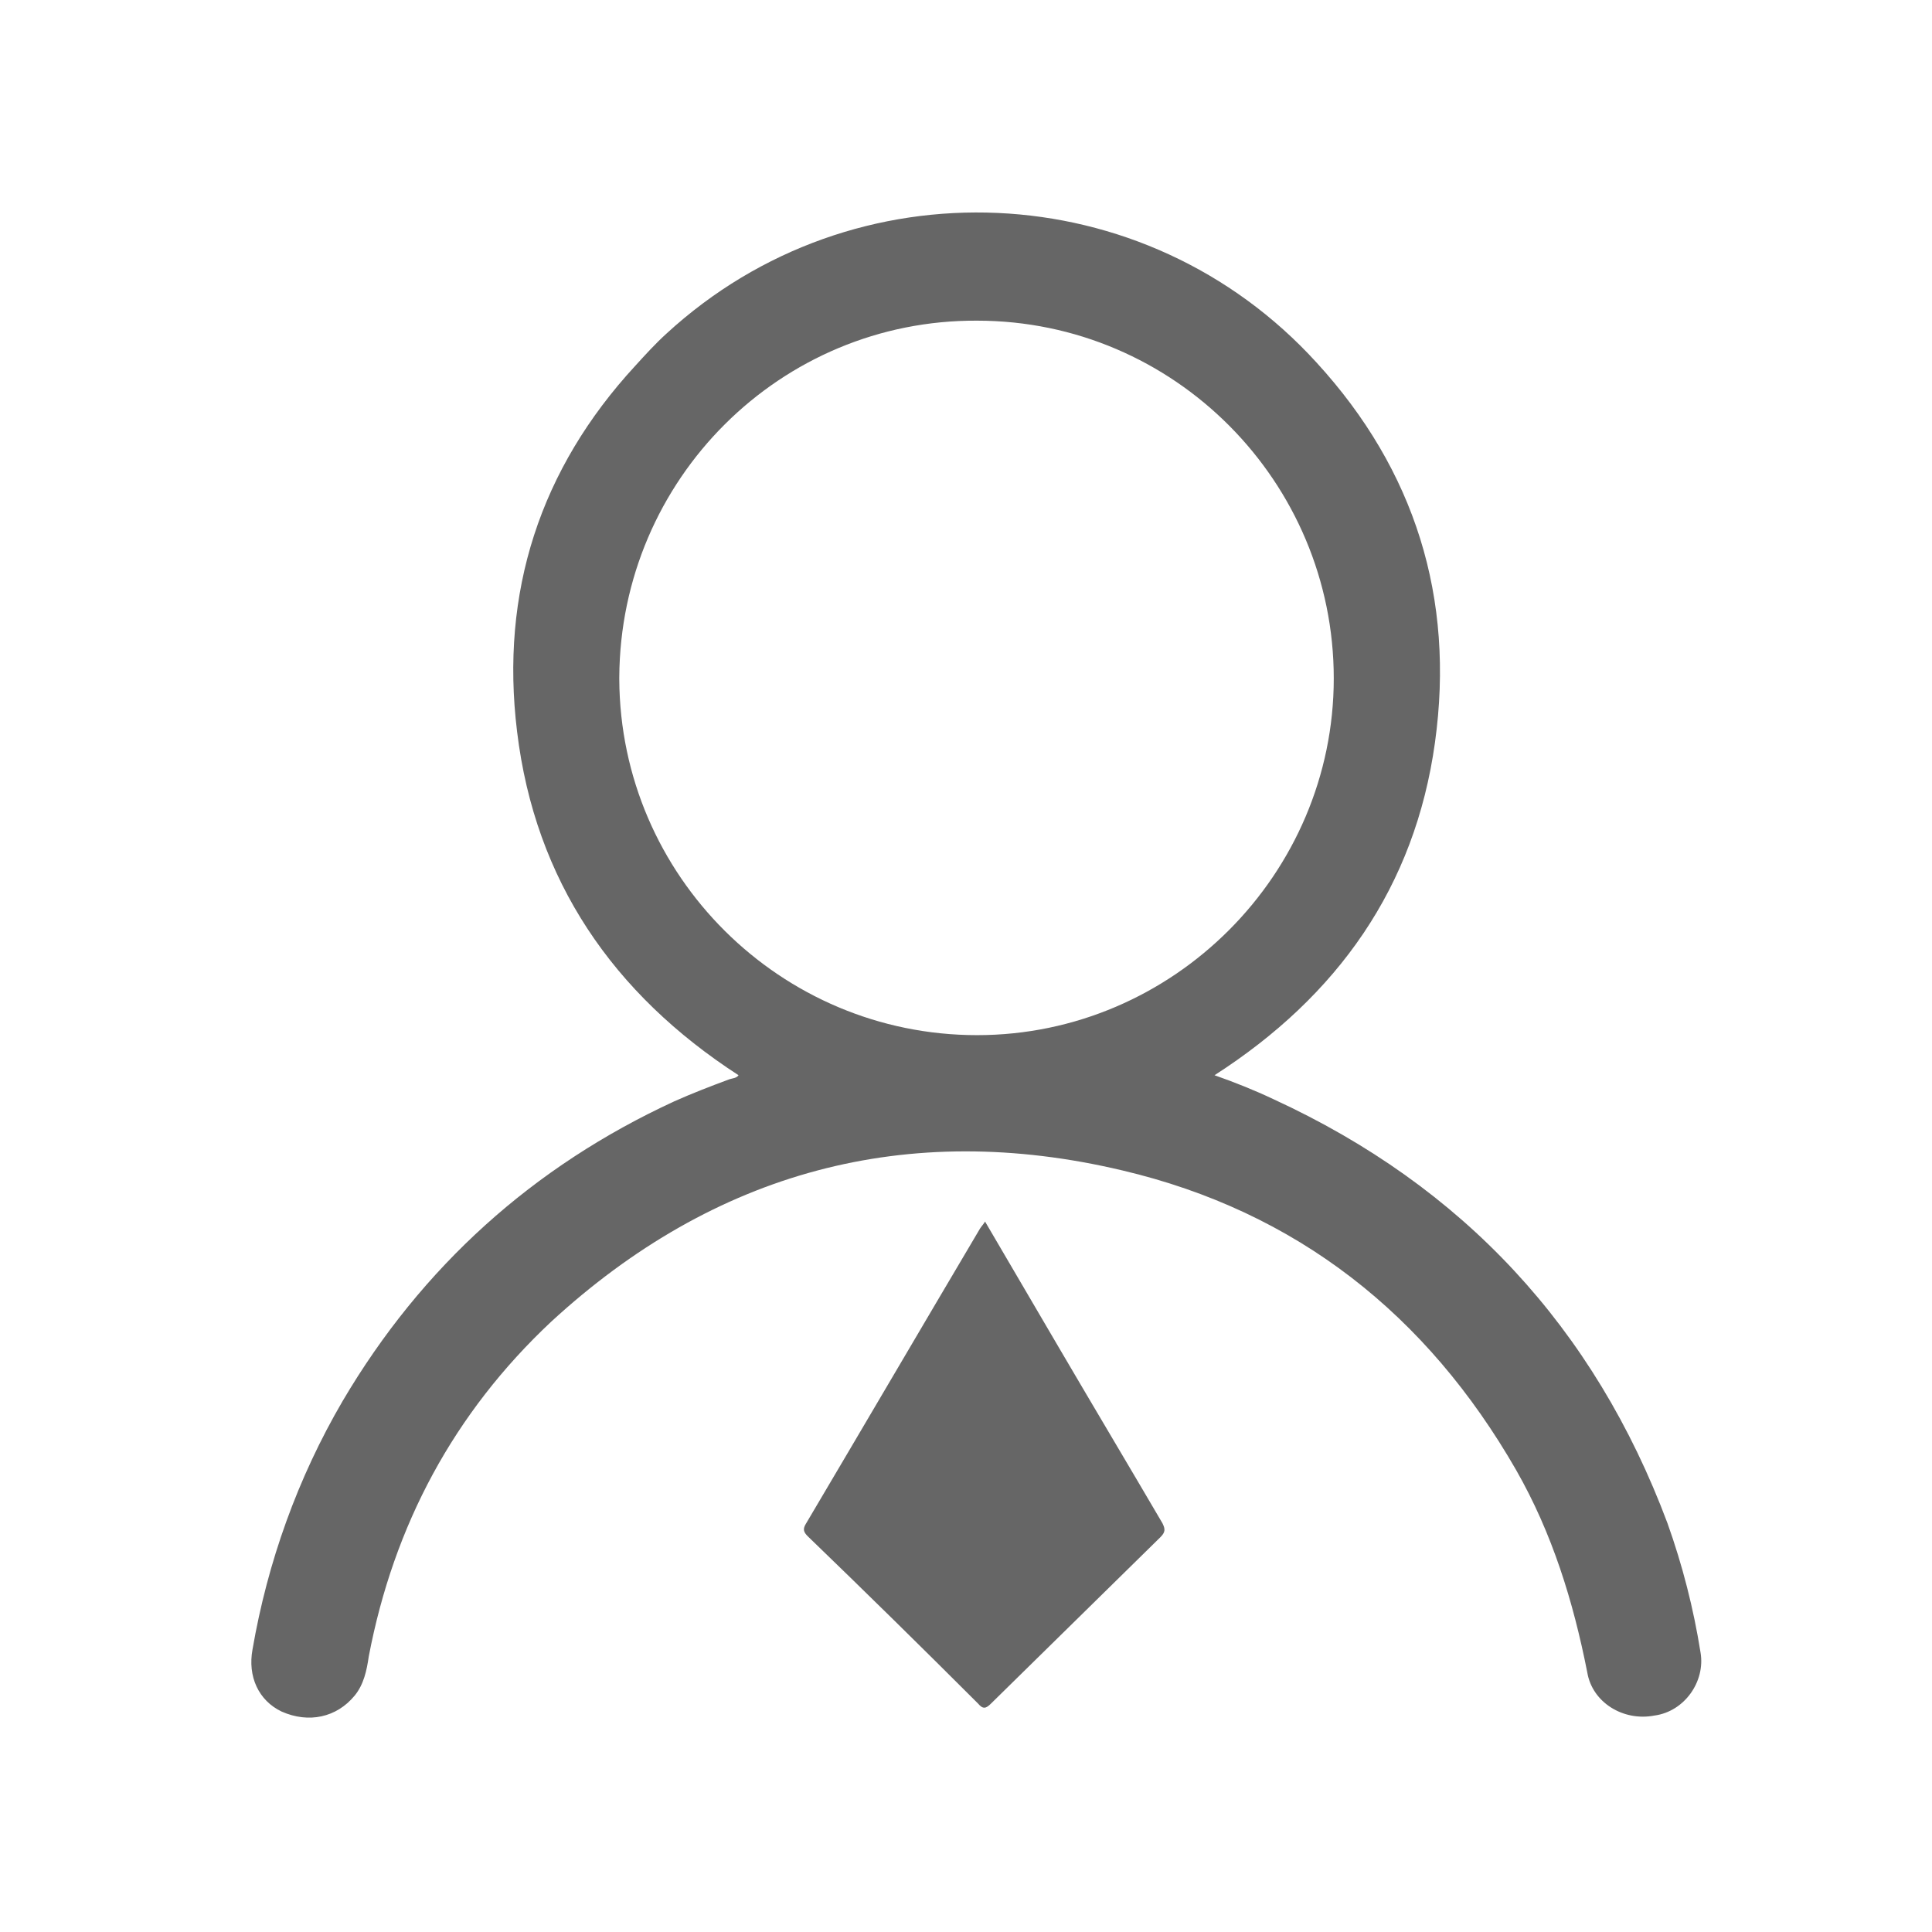
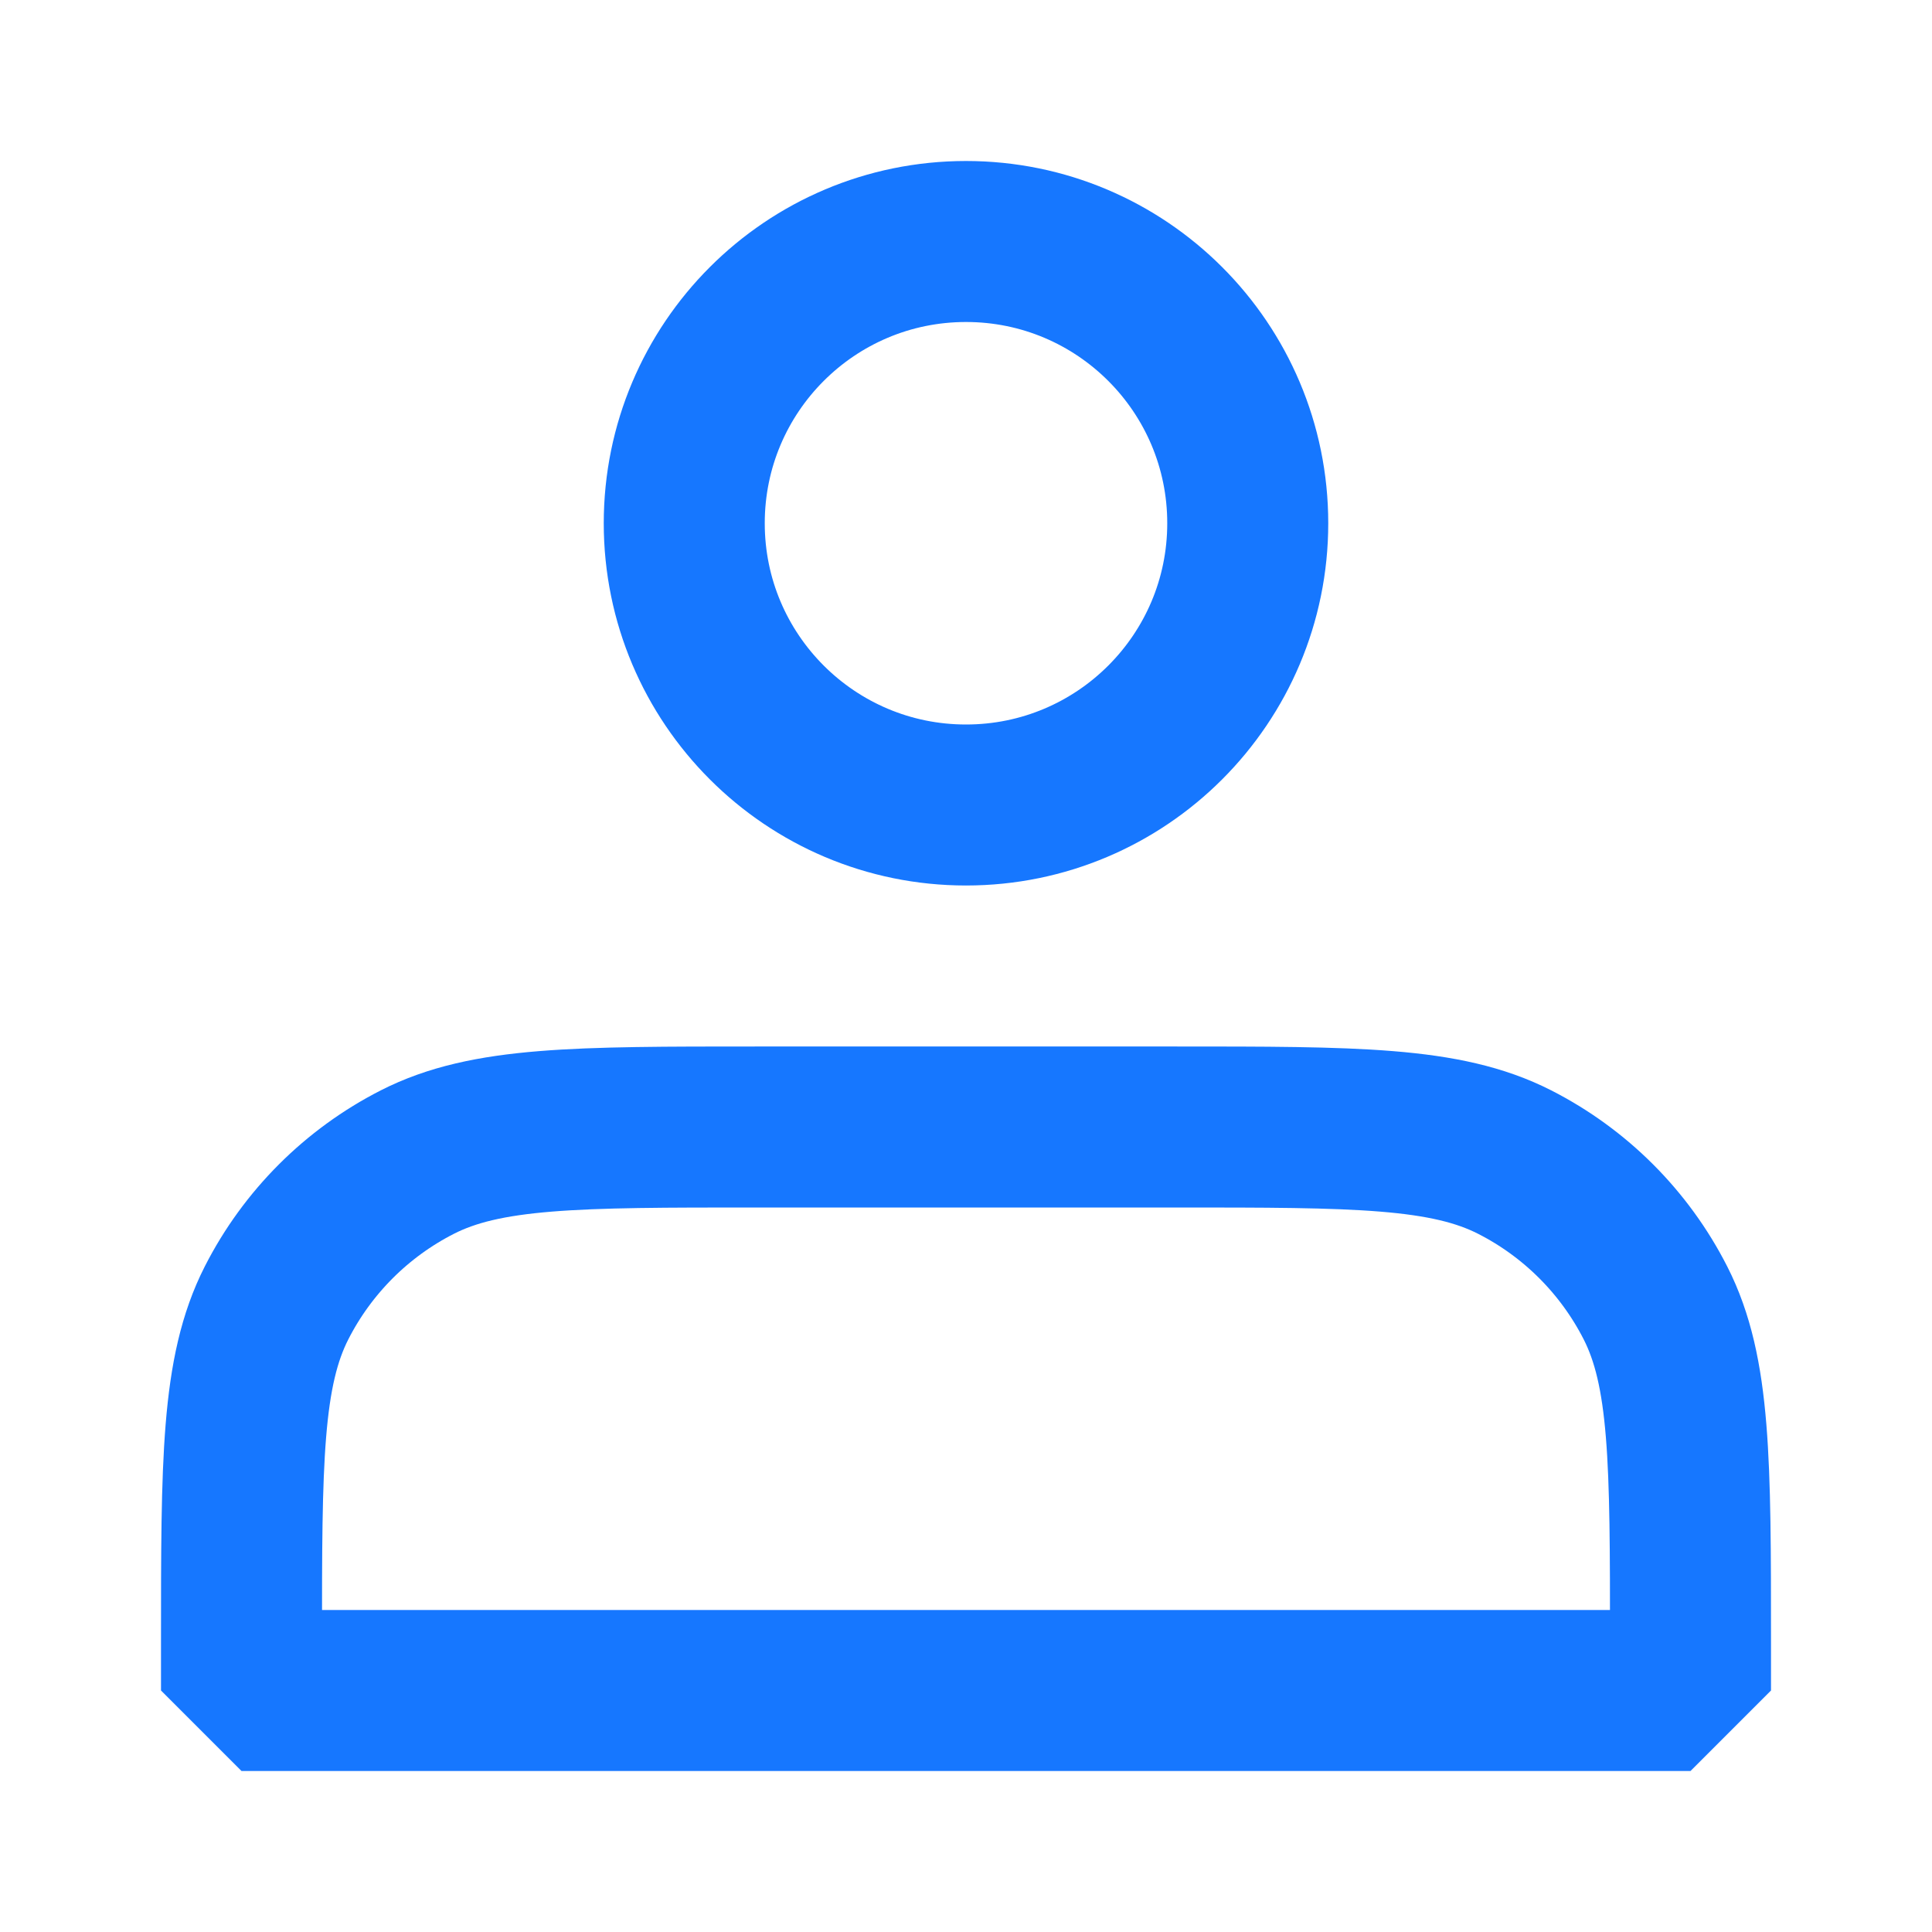
- <svg xmlns="http://www.w3.org/2000/svg" t="1736038860898" class="icon" viewBox="0 0 1024 1024" version="1.1" p-id="19762" width="200" height="200">
-   <path d="M522.091 647.436l39.834 67.983c18.058 30.805 36.116 61.079 54.174 91.884 1.593 3.187 1.593 4.78-1.062 7.436L525.278 902.905c-2.656 2.656-4.249 3.187-6.905 0-29.743-29.743-60.017-59.485-90.29-88.697-2.124-2.124-2.656-3.718-1.062-6.373 30.805-52.05 61.61-104.631 92.415-156.68 1.062-1.593 2.124-2.656 2.656-3.718z m379.22 228.382c-3.718-23.369-9.56-46.207-17.527-68.515-38.772-103.568-108.349-178.456-208.73-224.664-10.091-4.78-20.714-9.029-31.336-12.747 65.328-41.959 106.224-99.851 116.846-176.332s-10.622-144.465-62.672-201.295c-90.822-99.851-245.378-106.755-344.697-15.402-5.842 5.311-11.154 11.154-16.465 16.996C286.274 248.564 265.029 313.892 274.058 387.718c9.56 79.137 50.988 139.154 117.378 182.174-1.062 1.593-3.187 1.593-4.78 2.124-10.091 3.718-19.651 7.436-29.212 11.685-74.888 34.523-133.842 87.635-175.801 158.805-23.9 40.896-39.834 85.51-47.801 131.718-2.656 14.34 3.187 27.087 15.402 32.929 14.34 6.373 29.212 3.187 38.772-8.498 4.78-5.842 6.373-13.278 7.436-20.714 13.278-69.577 45.145-129.062 96.664-177.394 86.573-79.668 188.548-107.286 302.739-80.199 92.415 21.776 161.461 76.481 208.73 158.805 19.12 33.461 30.274 69.577 37.71 107.286 2.656 15.934 19.12 26.025 35.585 22.838 15.934-2.124 27.087-18.058 24.432-33.461z m-383.469-327.17c-104.1 0-189.079-84.448-189.61-188.548v-1.062c0.531-105.162 85.51-189.61 189.61-189.079 104.631 0 189.079 85.51 189.079 189.61 0 103.568-84.979 189.079-189.079 189.079z" p-id="19763" fill="#666666" />
+ <svg xmlns="http://www.w3.org/2000/svg" width="24" height="24" viewBox="0 0 48 48" fill="none">
+   <path d="M24 20C27.866 20 31 16.866 31 13C31 9.134 27.866 6 24 6C20.134 6 17 9.134 17 13C17 16.866 20.134 20 24 20Z" fill="none" stroke="#1677ff" stroke-width="4" stroke-linecap="round" stroke-linejoin="bevel" />
+   <path d="M6 40.8V42H42V40.8C42 36.32 42 34.079 41.128 32.368C40.361 30.863 39.137 29.639 37.632 28.872C35.921 28 33.68 28 29.2 28H18.8C14.32 28 12.079 28 10.368 28.872C8.863 29.639 7.639 30.863 6.872 32.368C6 34.079 6 36.32 6 40.8Z" fill="none" stroke="#1677ff" stroke-width="4" stroke-linecap="round" stroke-linejoin="bevel" />
</svg>
